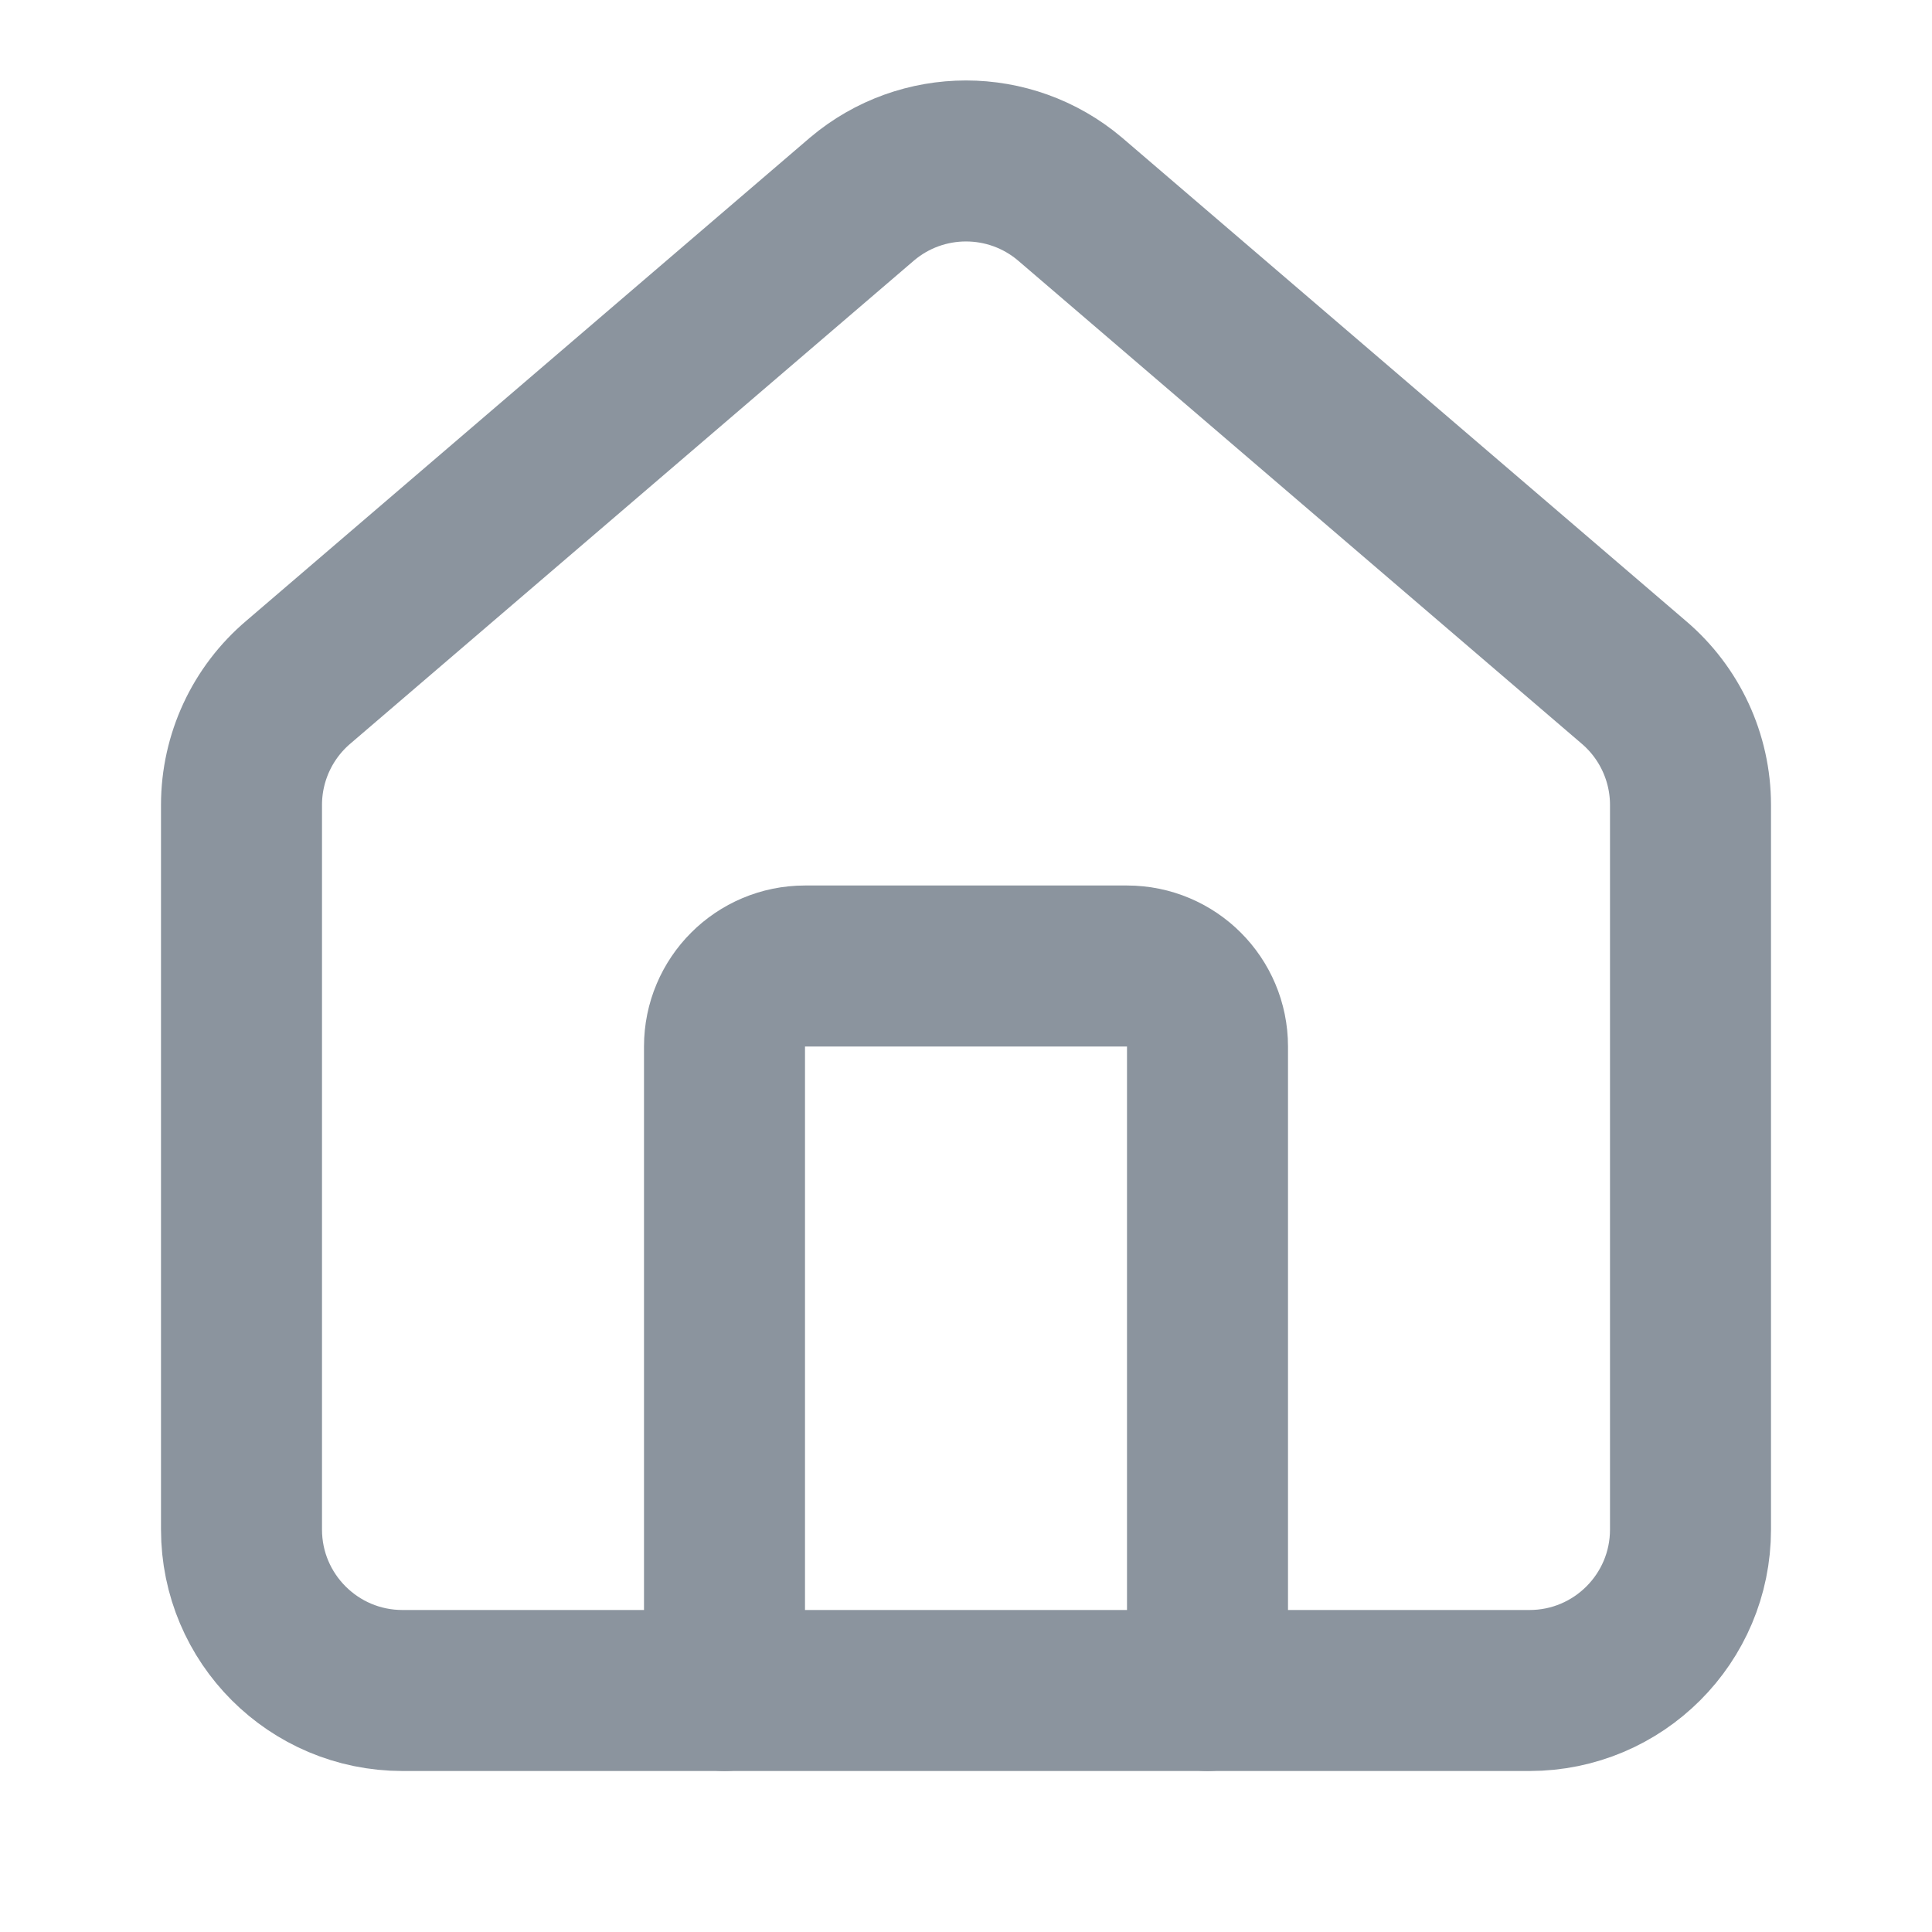
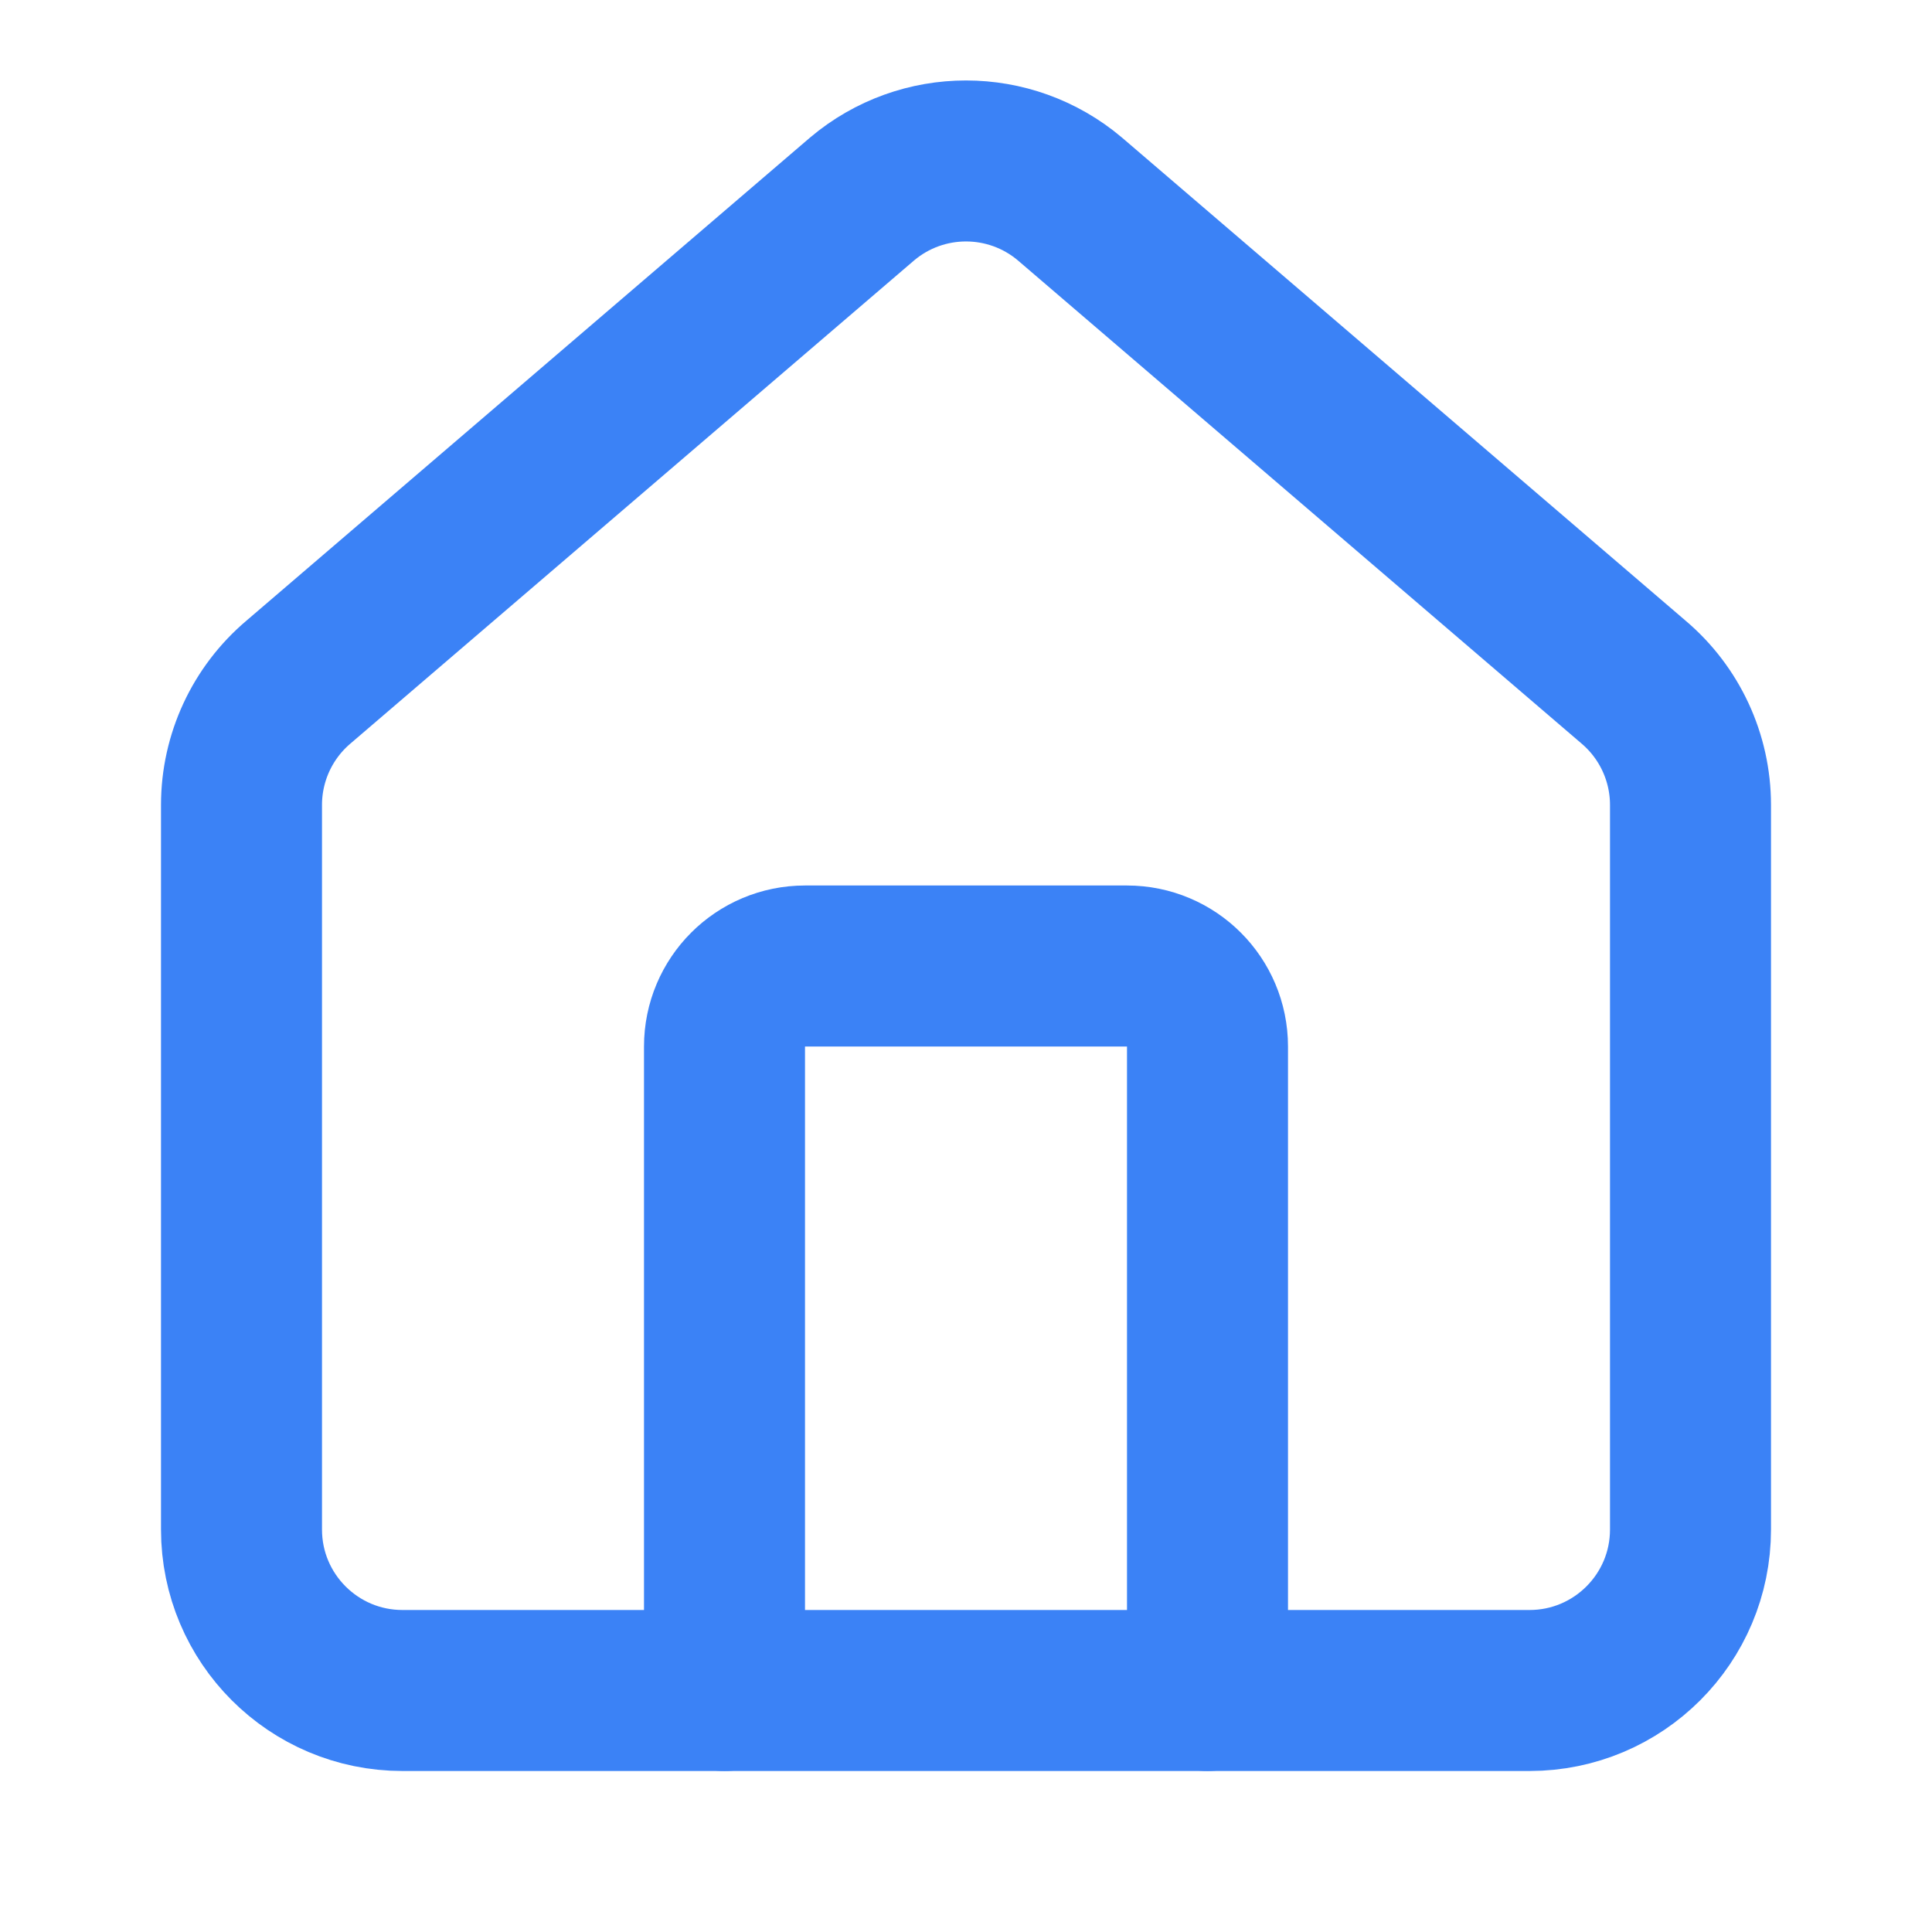
- <svg xmlns="http://www.w3.org/2000/svg" width="24" height="24" viewBox="0 0 24 24" fill="none" stroke="#8b949e" stroke-width="2" stroke-linecap="round" stroke-linejoin="round">
+ <svg xmlns="http://www.w3.org/2000/svg" width="24" height="24" viewBox="0 0 24 24" fill="none" stroke="#3B82F6" stroke-width="2" stroke-linecap="round" stroke-linejoin="round">
  <path d="M15 21v-8a1 1 0 0 0-1-1h-4a1 1 0 0 0-1 1v8" />
  <path d="M3 10a2 2 0 0 1 .709-1.528l7-6a2 2 0 0 1 2.582 0l7 6A2 2 0 0 1 21 10v9a2 2 0 0 1-2 2H5a2 2 0 0 1-2-2z" />
</svg>
